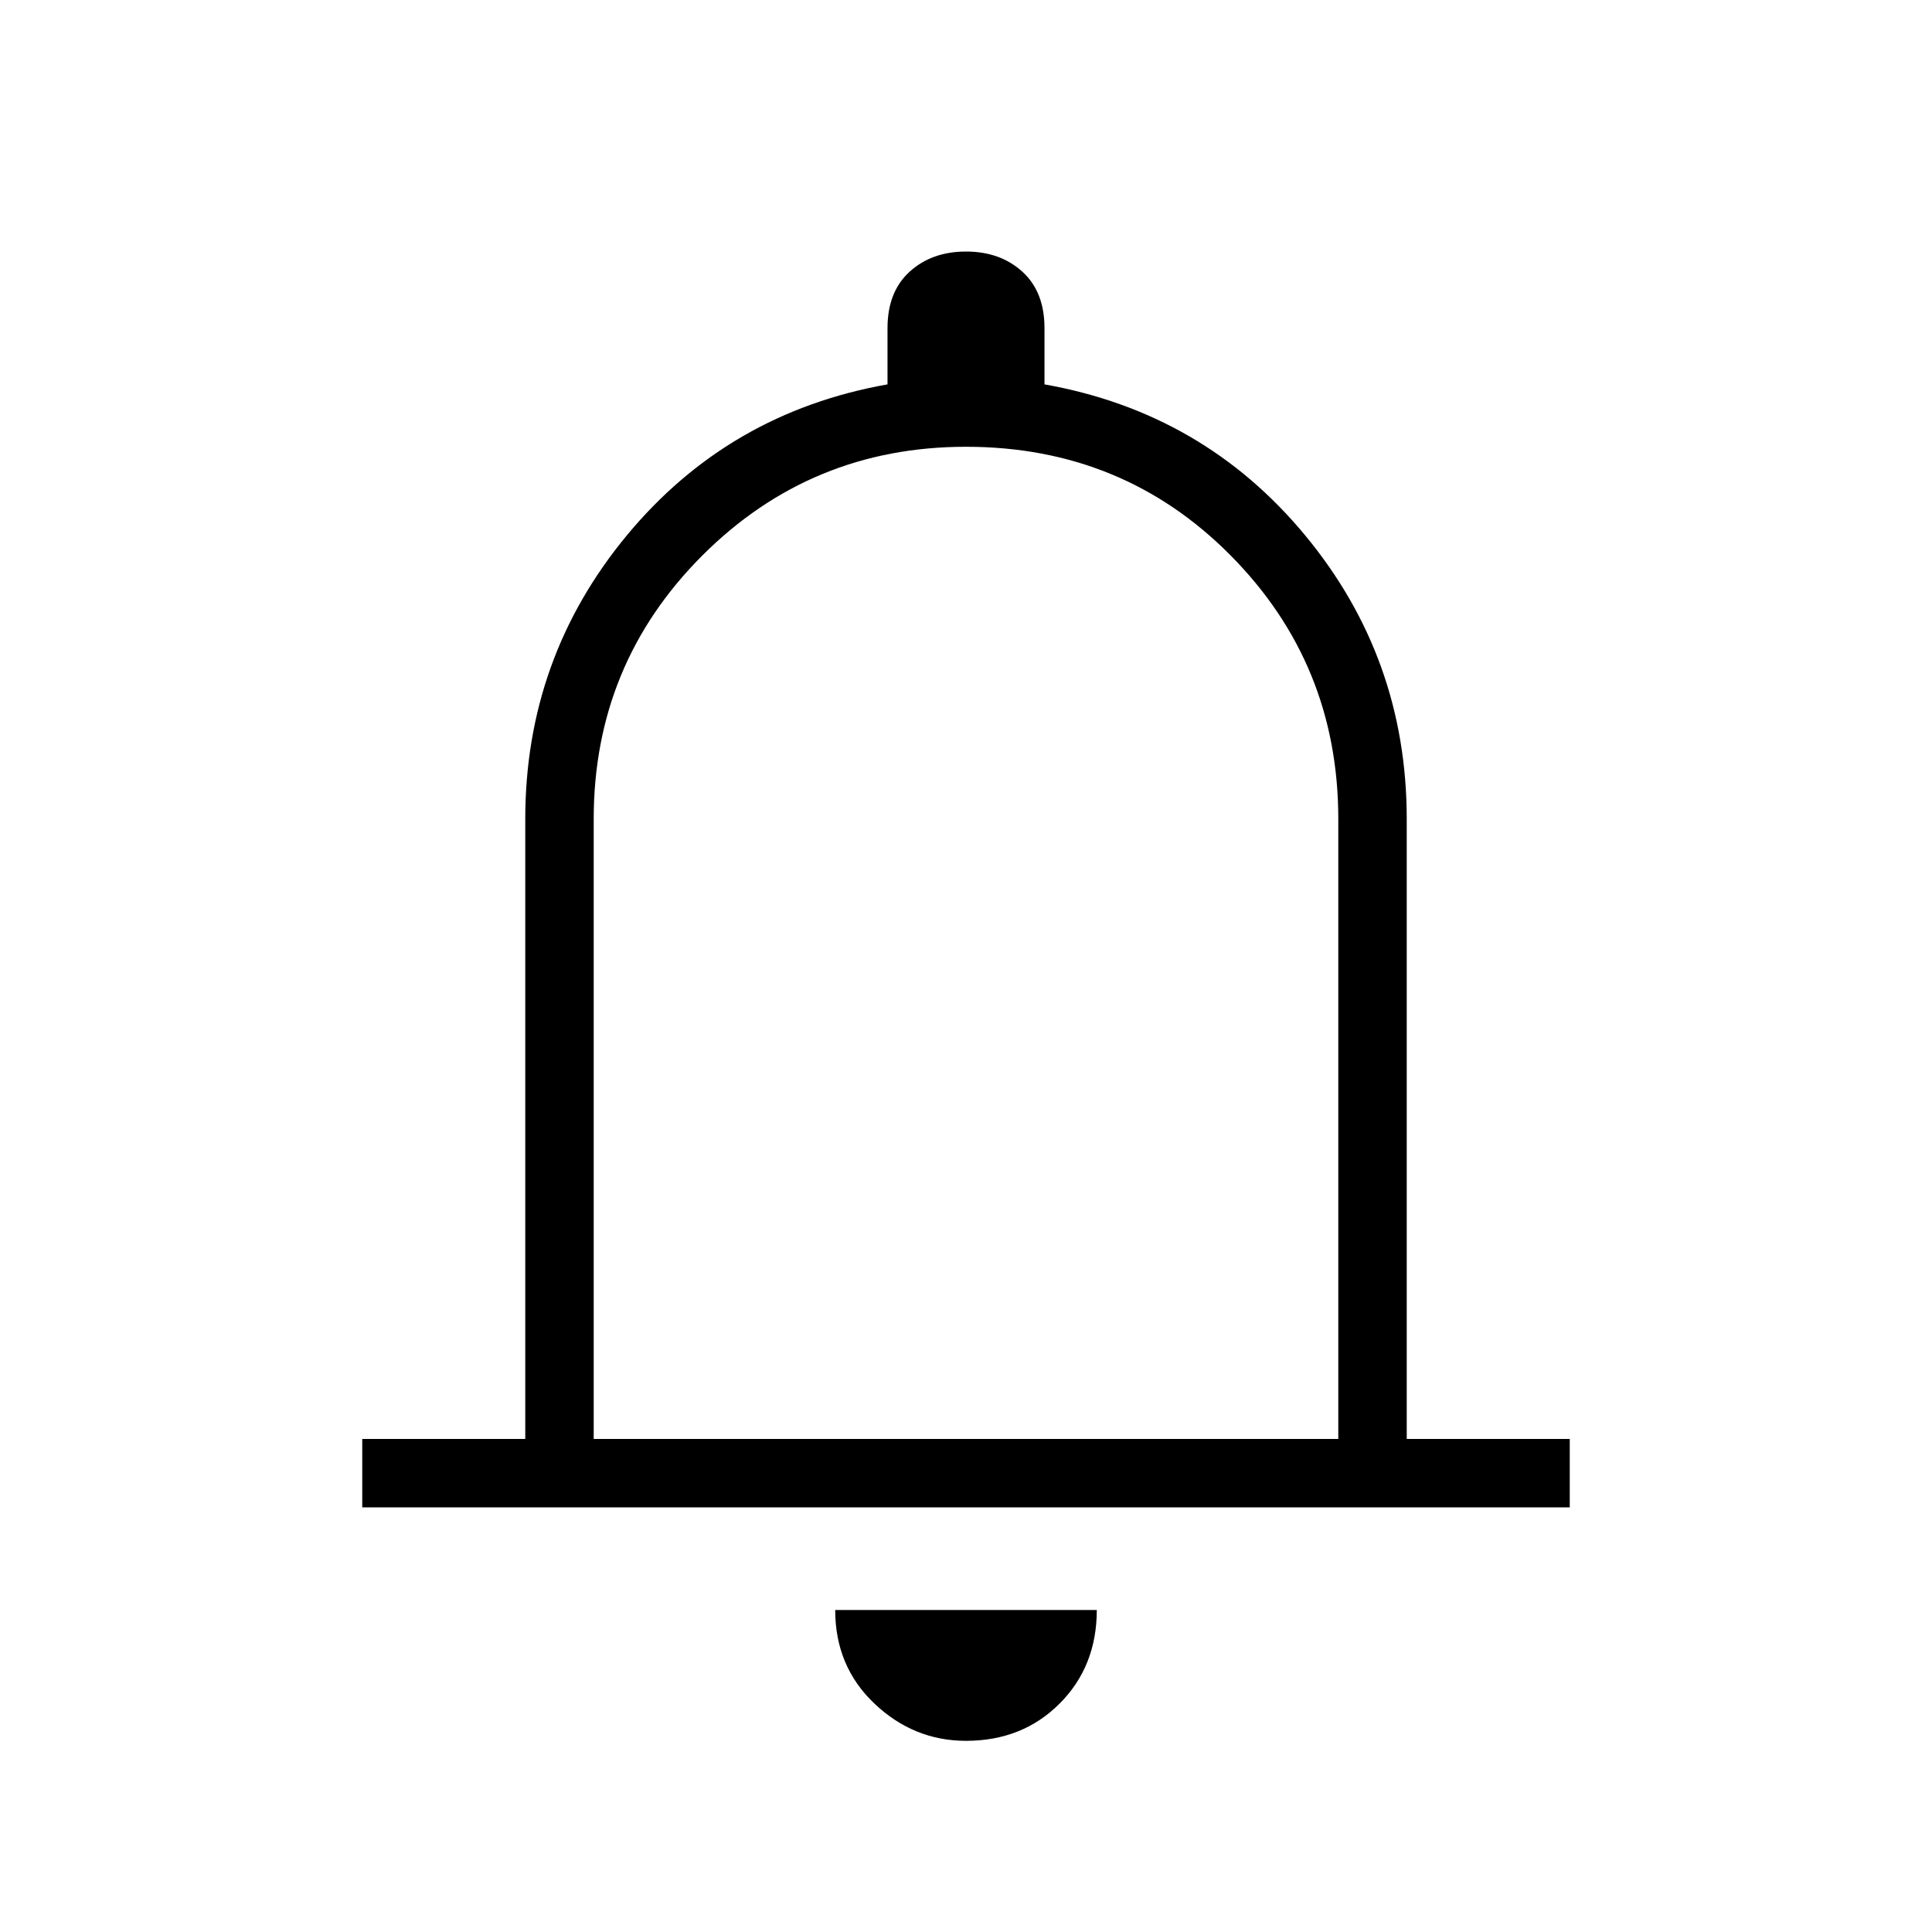
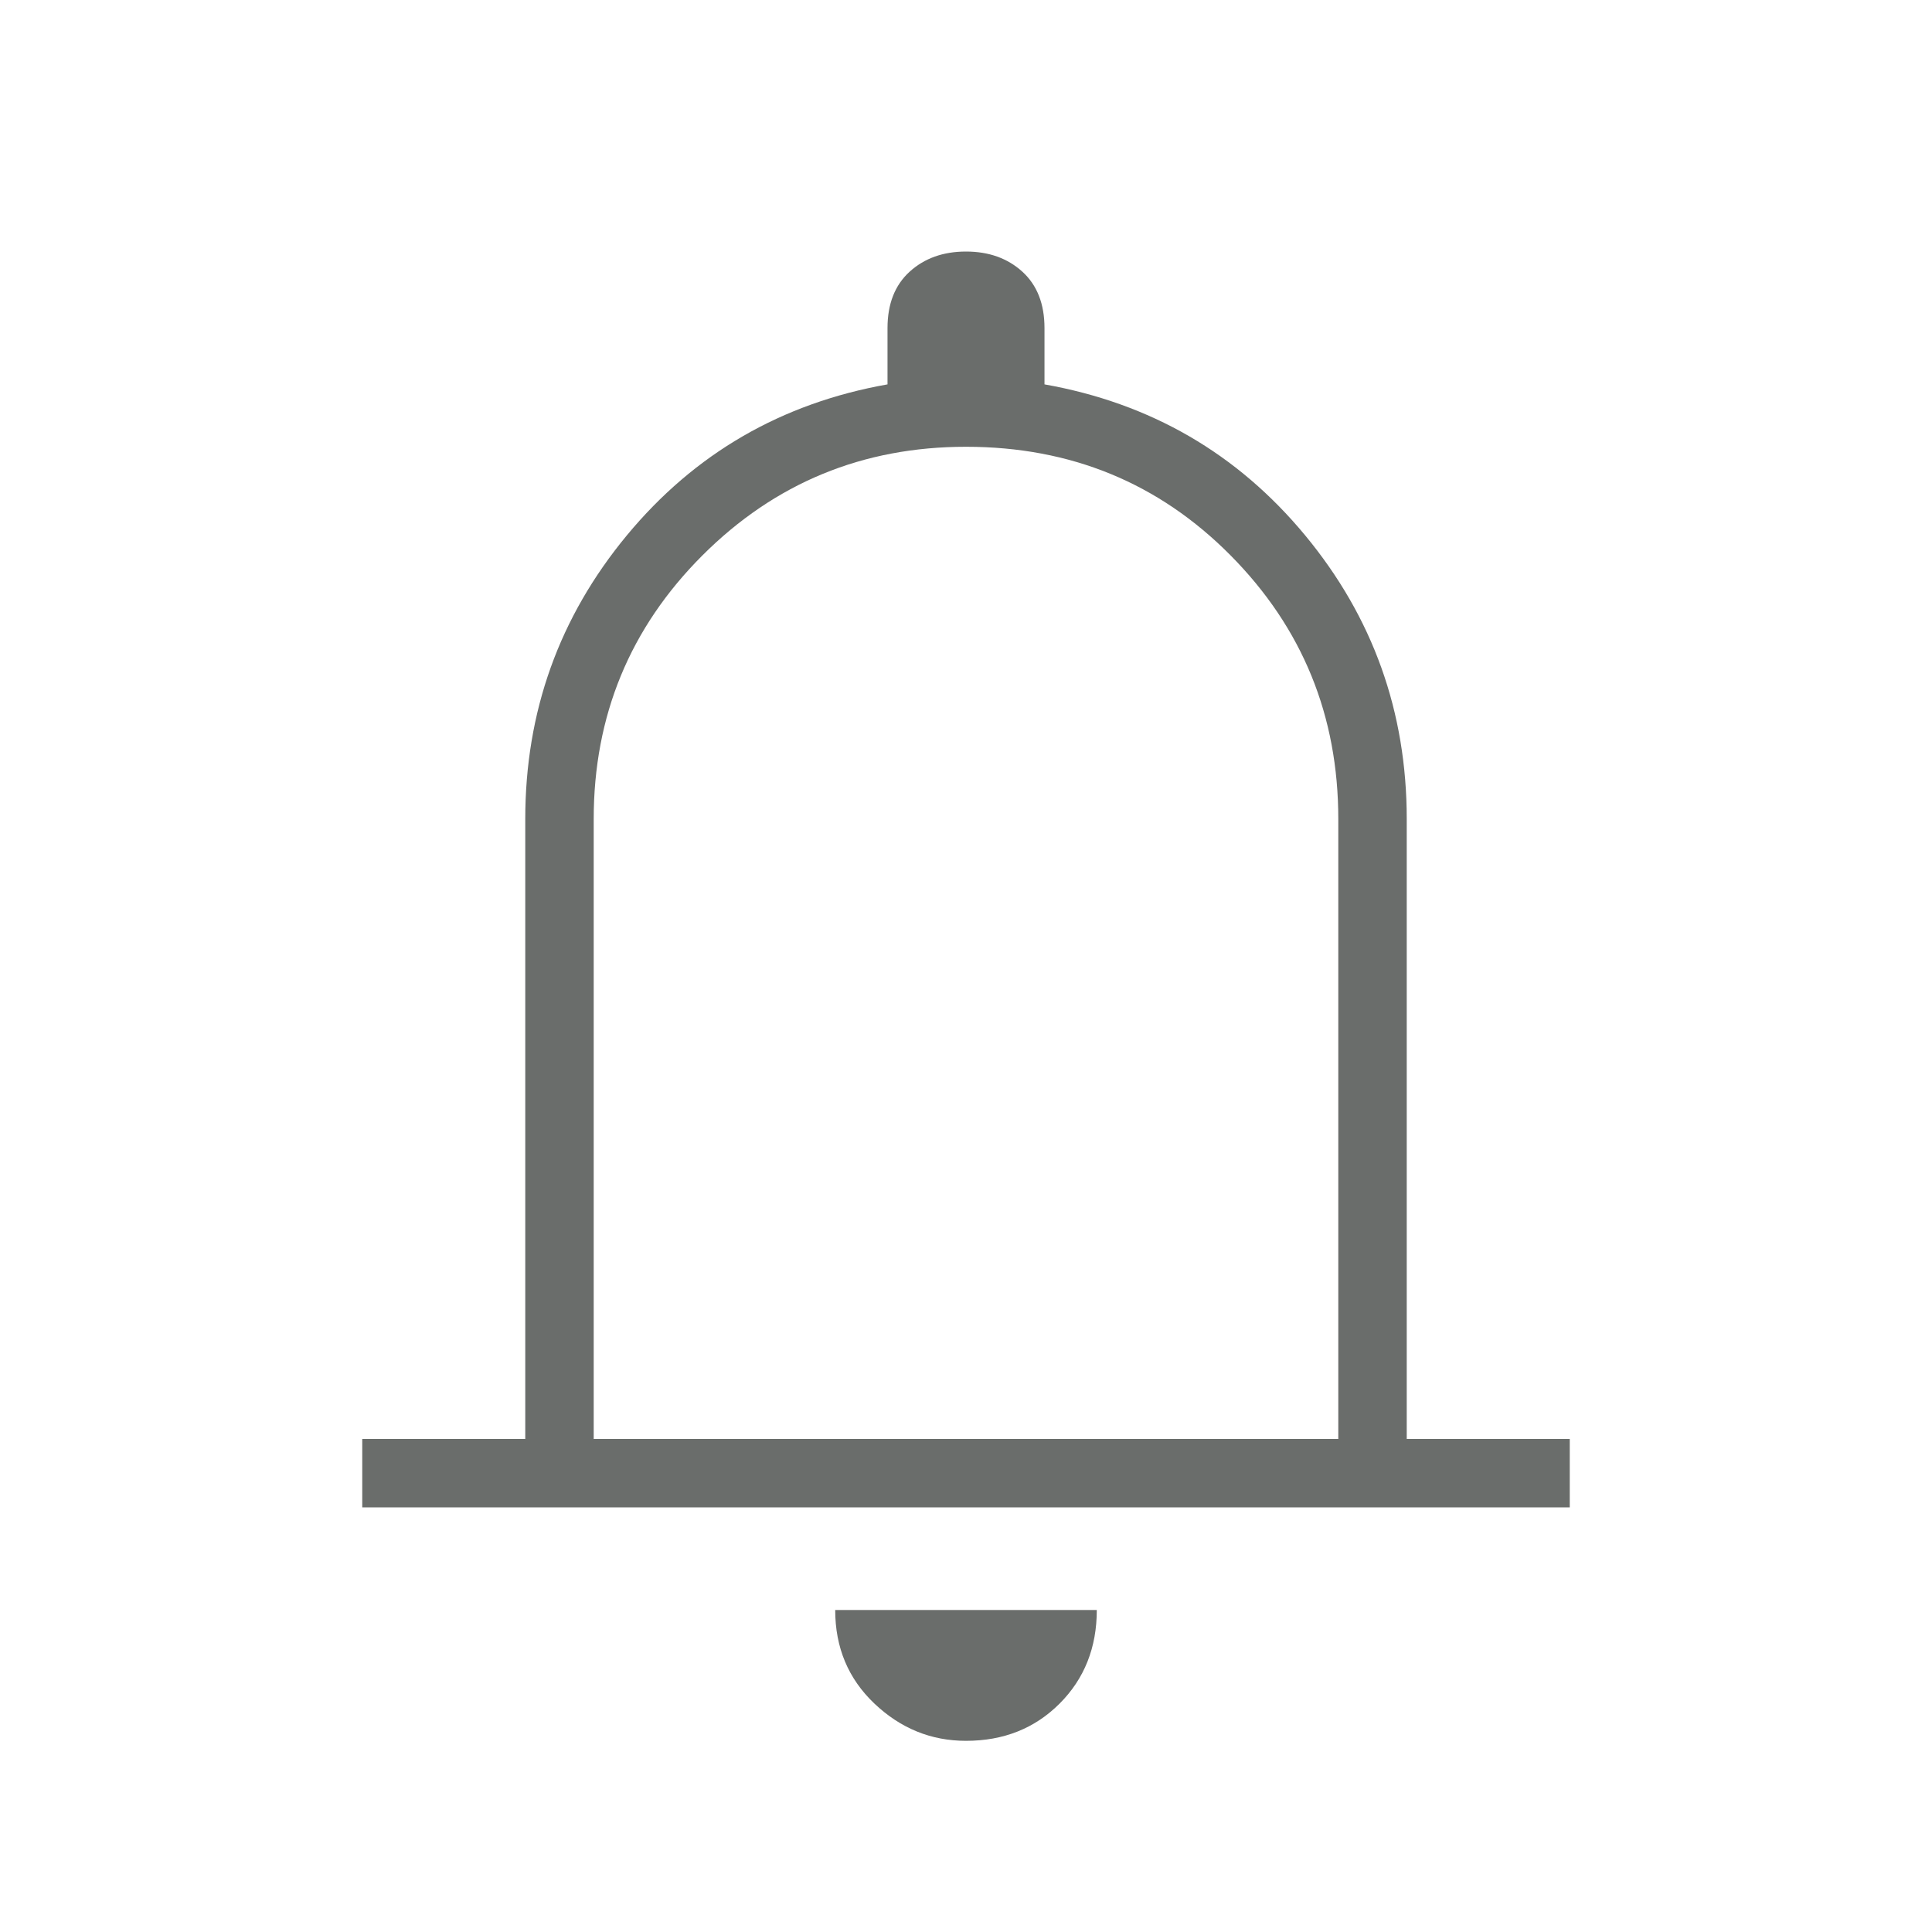
- <svg xmlns="http://www.w3.org/2000/svg" height="40" width="40">
-   <path d="M7.5 31.208v-1.416h3.375V16.958q0-3.333 2.104-5.875 2.104-2.541 5.396-3.125V6.792q0-.75.458-1.167.459-.417 1.167-.417t1.167.417q.458.417.458 1.167v1.166q3.292.584 5.396 3.125 2.104 2.542 2.104 5.875v12.834H32.5v1.416ZM20 19.625Zm0 16.417q-1.083 0-1.896-.771-.812-.771-.812-1.938h5.416q0 1.167-.77 1.938-.771.771-1.938.771Zm-7.708-6.25h15.416V16.958q0-3.208-2.229-5.458T20 9.25q-3.208 0-5.458 2.25t-2.25 5.458Z" />
+ <svg xmlns="http://www.w3.org/2000/svg" height="40" width="40" version="1.1" id="svg7441">
+   <defs id="defs7445" />
+   <path d="m 7.5,31.208 v -1.416 h 3.375 V 16.958 q 0,-3.333 2.104,-5.875 2.104,-2.541 5.396,-3.125 V 6.792 q 0,-0.75 0.458,-1.167 0.459,-0.417 1.167,-0.417 0.708,0 1.167,0.417 0.458,0.417 0.458,1.167 v 1.166 q 3.292,0.584 5.396,3.125 2.104,2.542 2.104,5.875 V 29.792 H 32.5 v 1.416 z M 20,19.625 Z m 0,16.417 q -1.083,0 -1.896,-0.771 -0.812,-0.771 -0.812,-1.938 h 5.416 q 0,1.167 -0.77,1.938 -0.771,0.771 -1.938,0.771 z m -7.708,-6.25 H 27.708 V 16.958 Q 27.708,13.75 25.479,11.5 23.25,9.25 20,9.25 q -3.208,0 -5.458,2.25 -2.25,2.25 -2.25,5.458 z" id="path7439" style="fill:#6a6d6b;fill-opacity:1" />
</svg>
